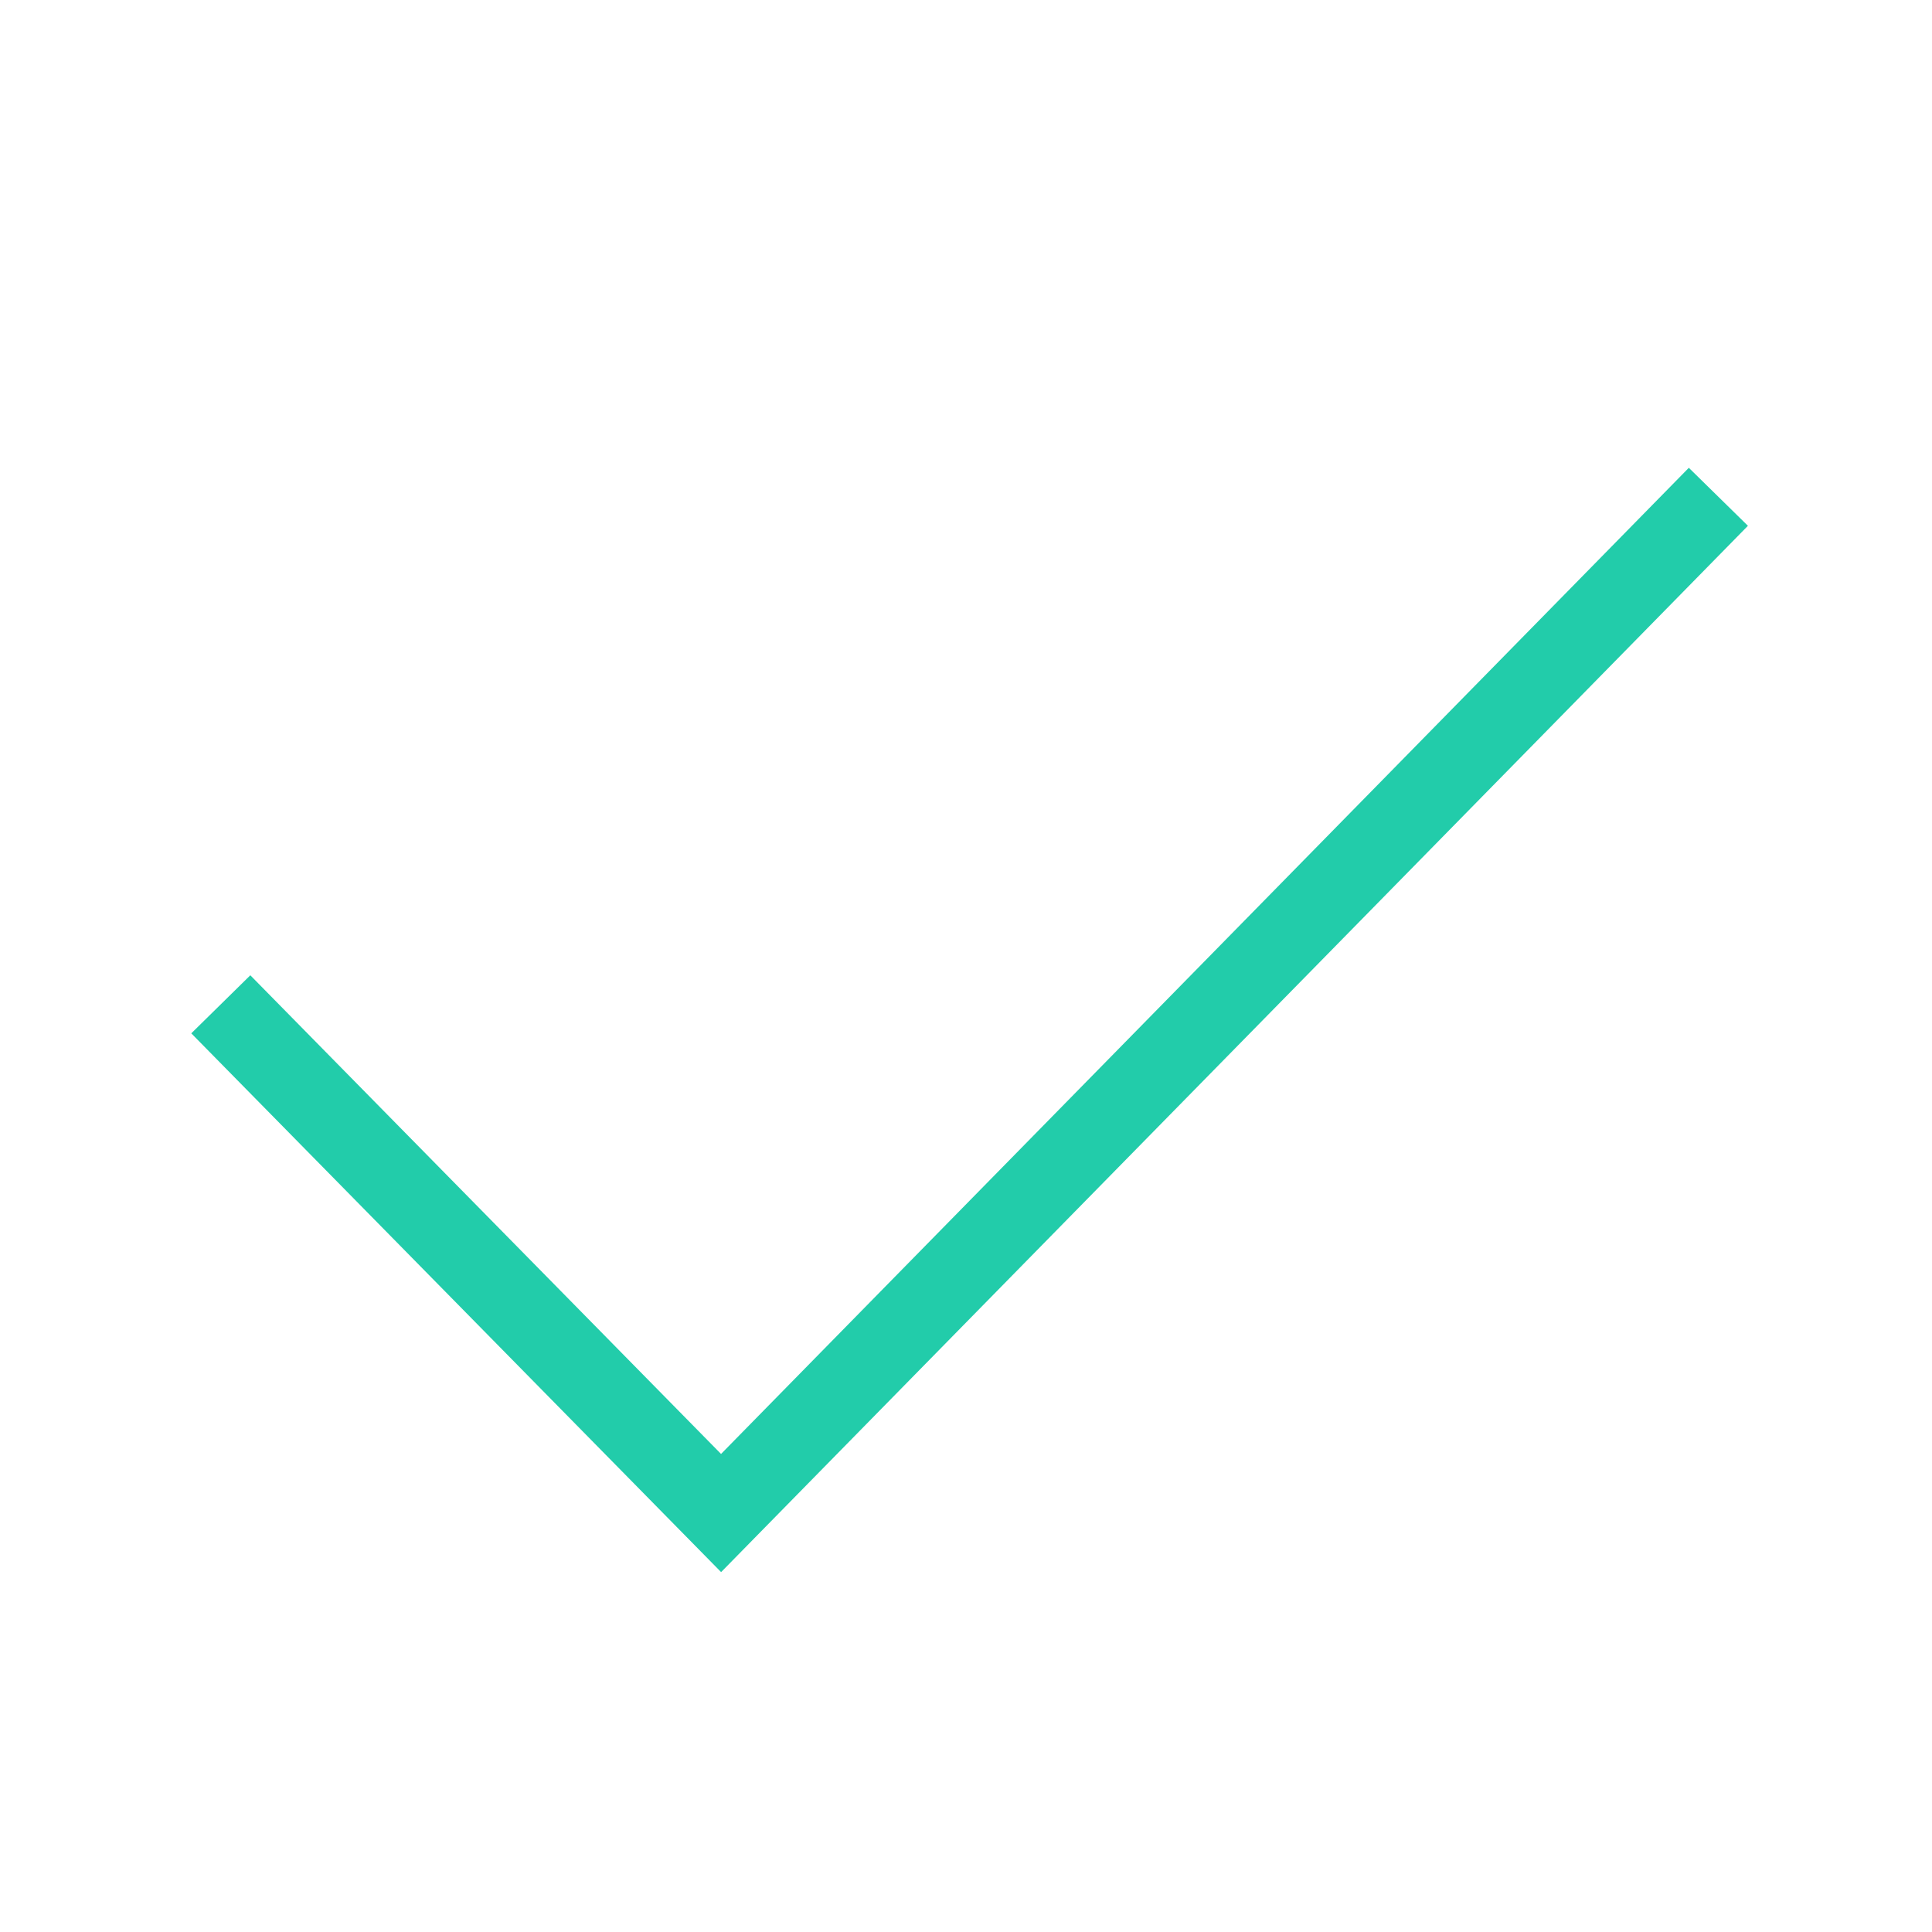
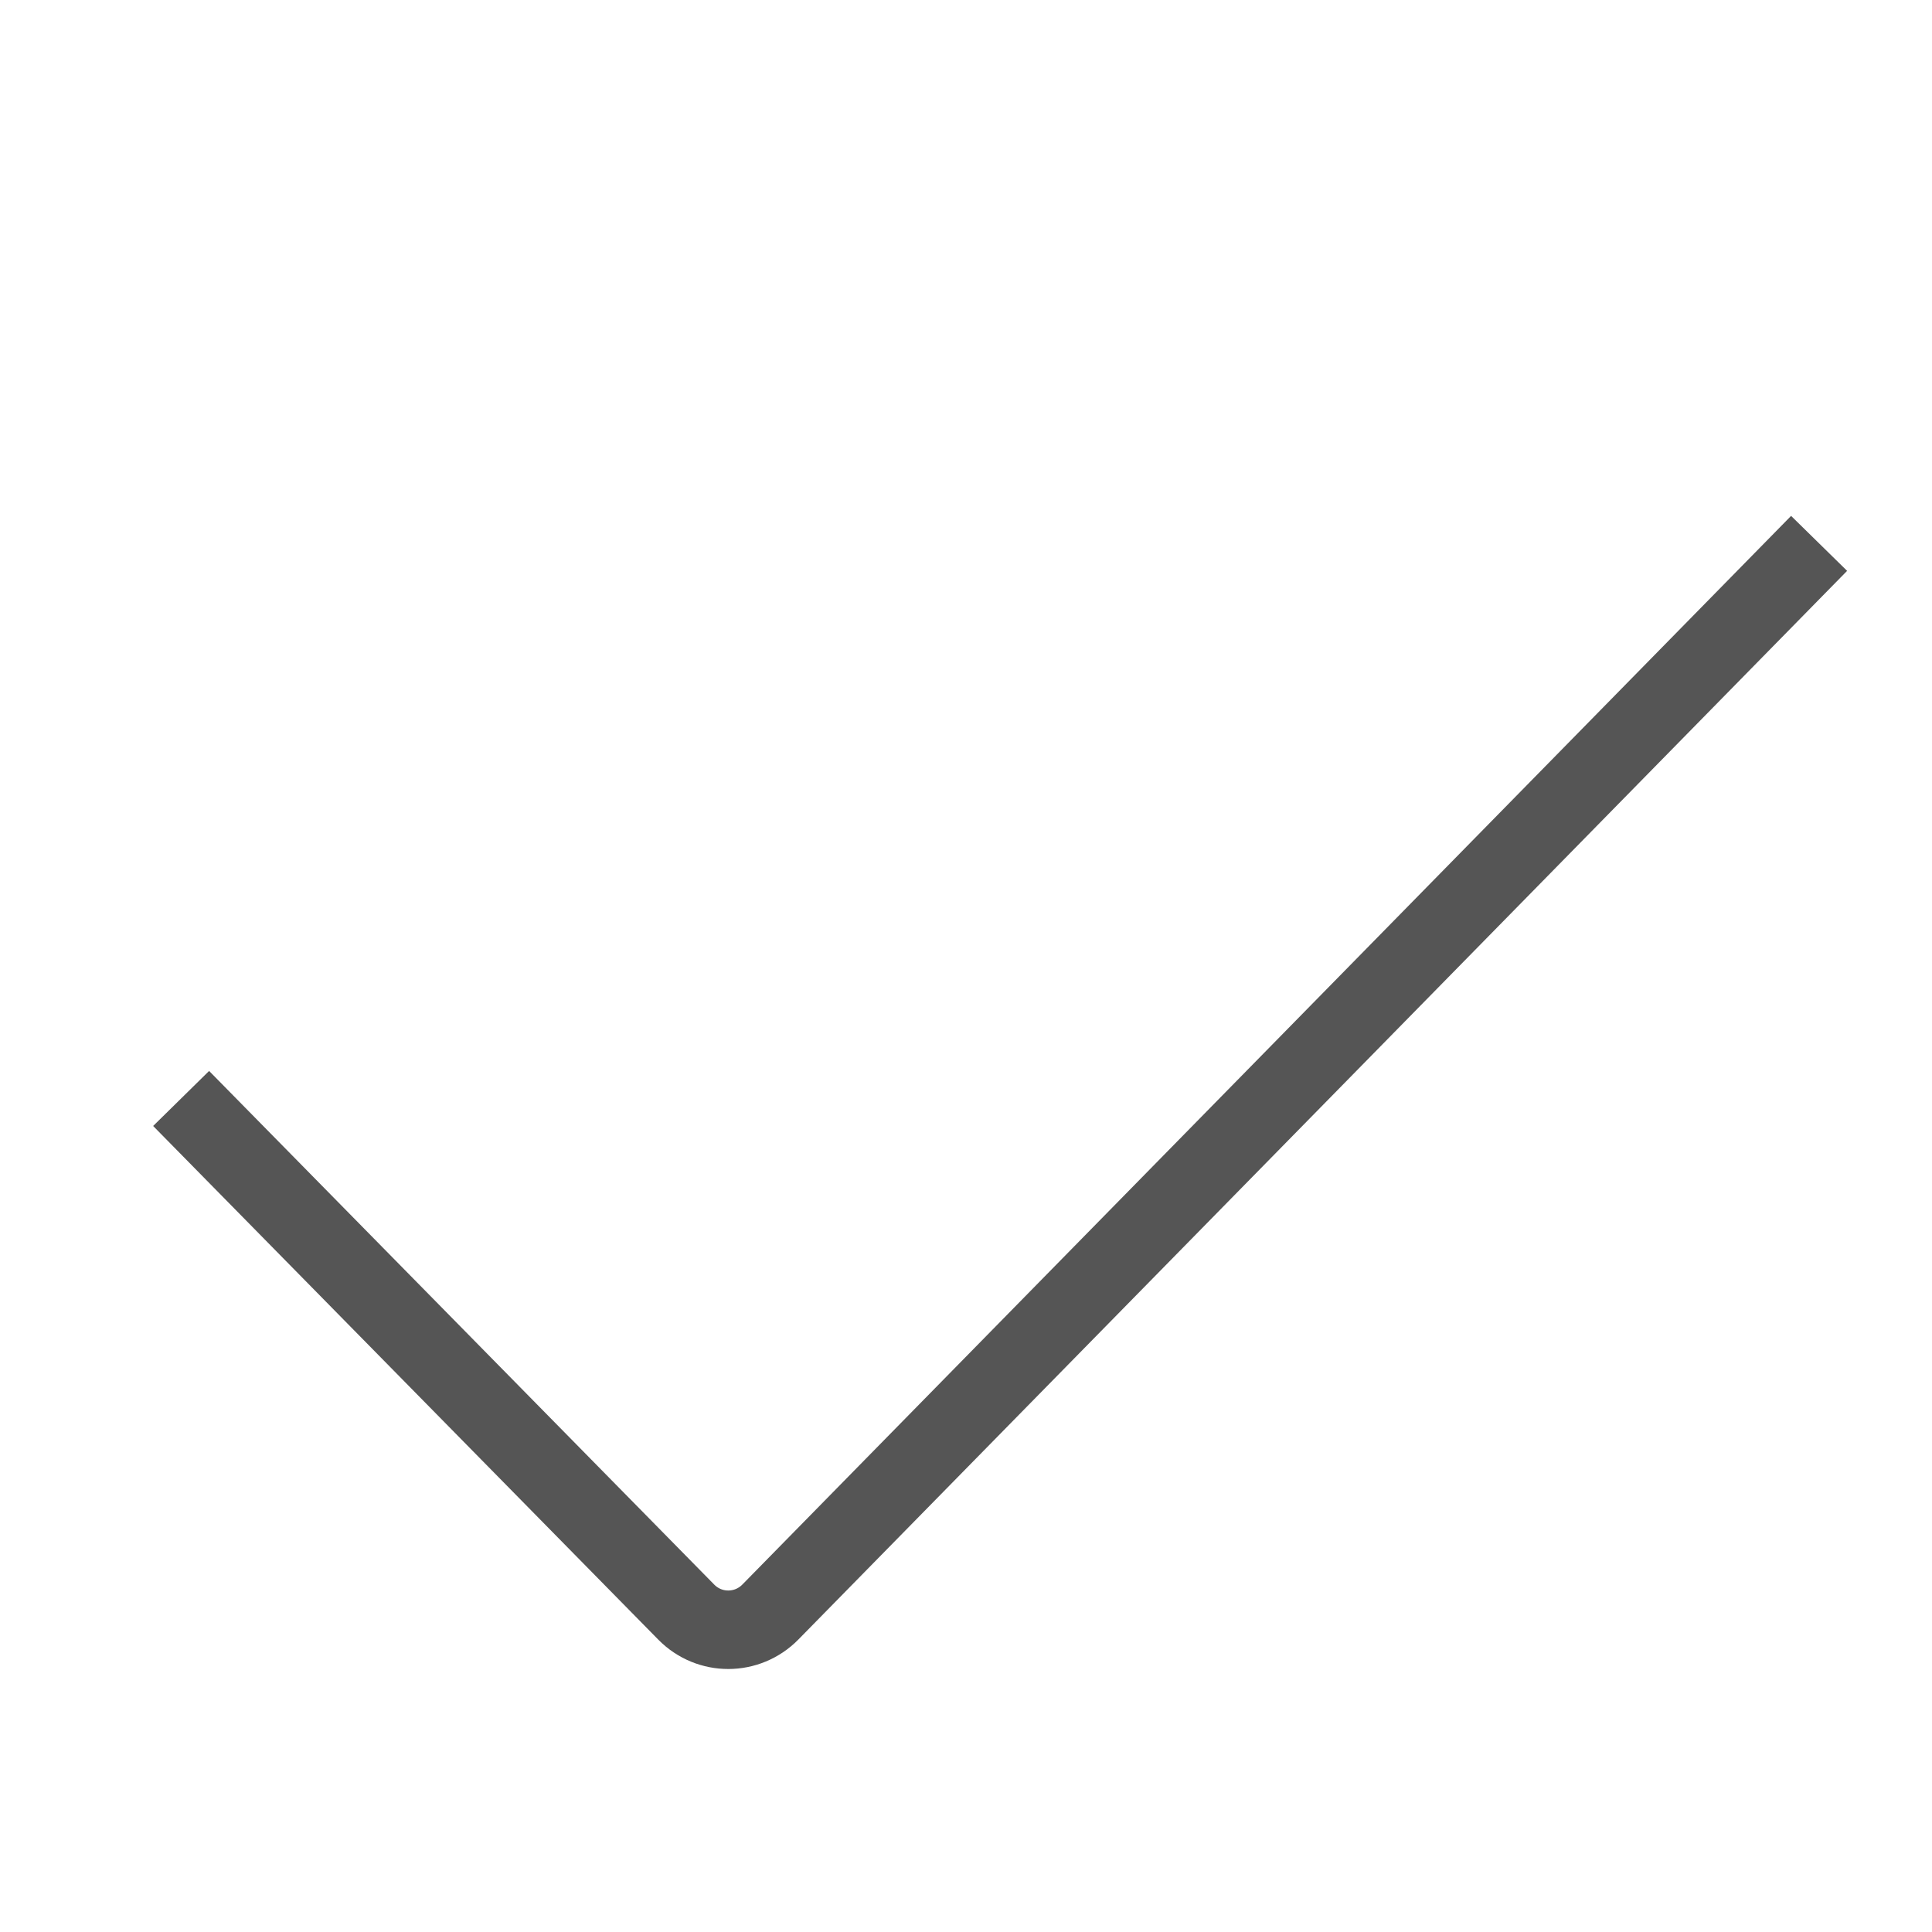
- <svg xmlns="http://www.w3.org/2000/svg" width="35px" height="35px" viewBox="0 0 35 35" version="1.1">
+ <svg xmlns="http://www.w3.org/2000/svg" width="32px" height="32px" viewBox="0 0 32 32" version="1.1">
  <defs />
  <g id="Page-1" stroke="none" stroke-width="1" fill="none" fill-rule="evenodd">
-     <g id="symbol-check" stroke="#22CCAA" stroke-width="1.5">
-       <path d="M4,18.194 L13.063,27.41 L31.13,9" id="check" />
+     <g id="symbol-check" stroke="#555555" stroke-width="1.3">
+       <path d="M3,18.194 L11.367,26.702 C11.752,27.093 12.377,27.09 12.76,26.7 L30.13,9" id="check" />
    </g>
+     <g id="resmio-icons" transform="translate(-425, -479)" />
  </g>
</svg>
